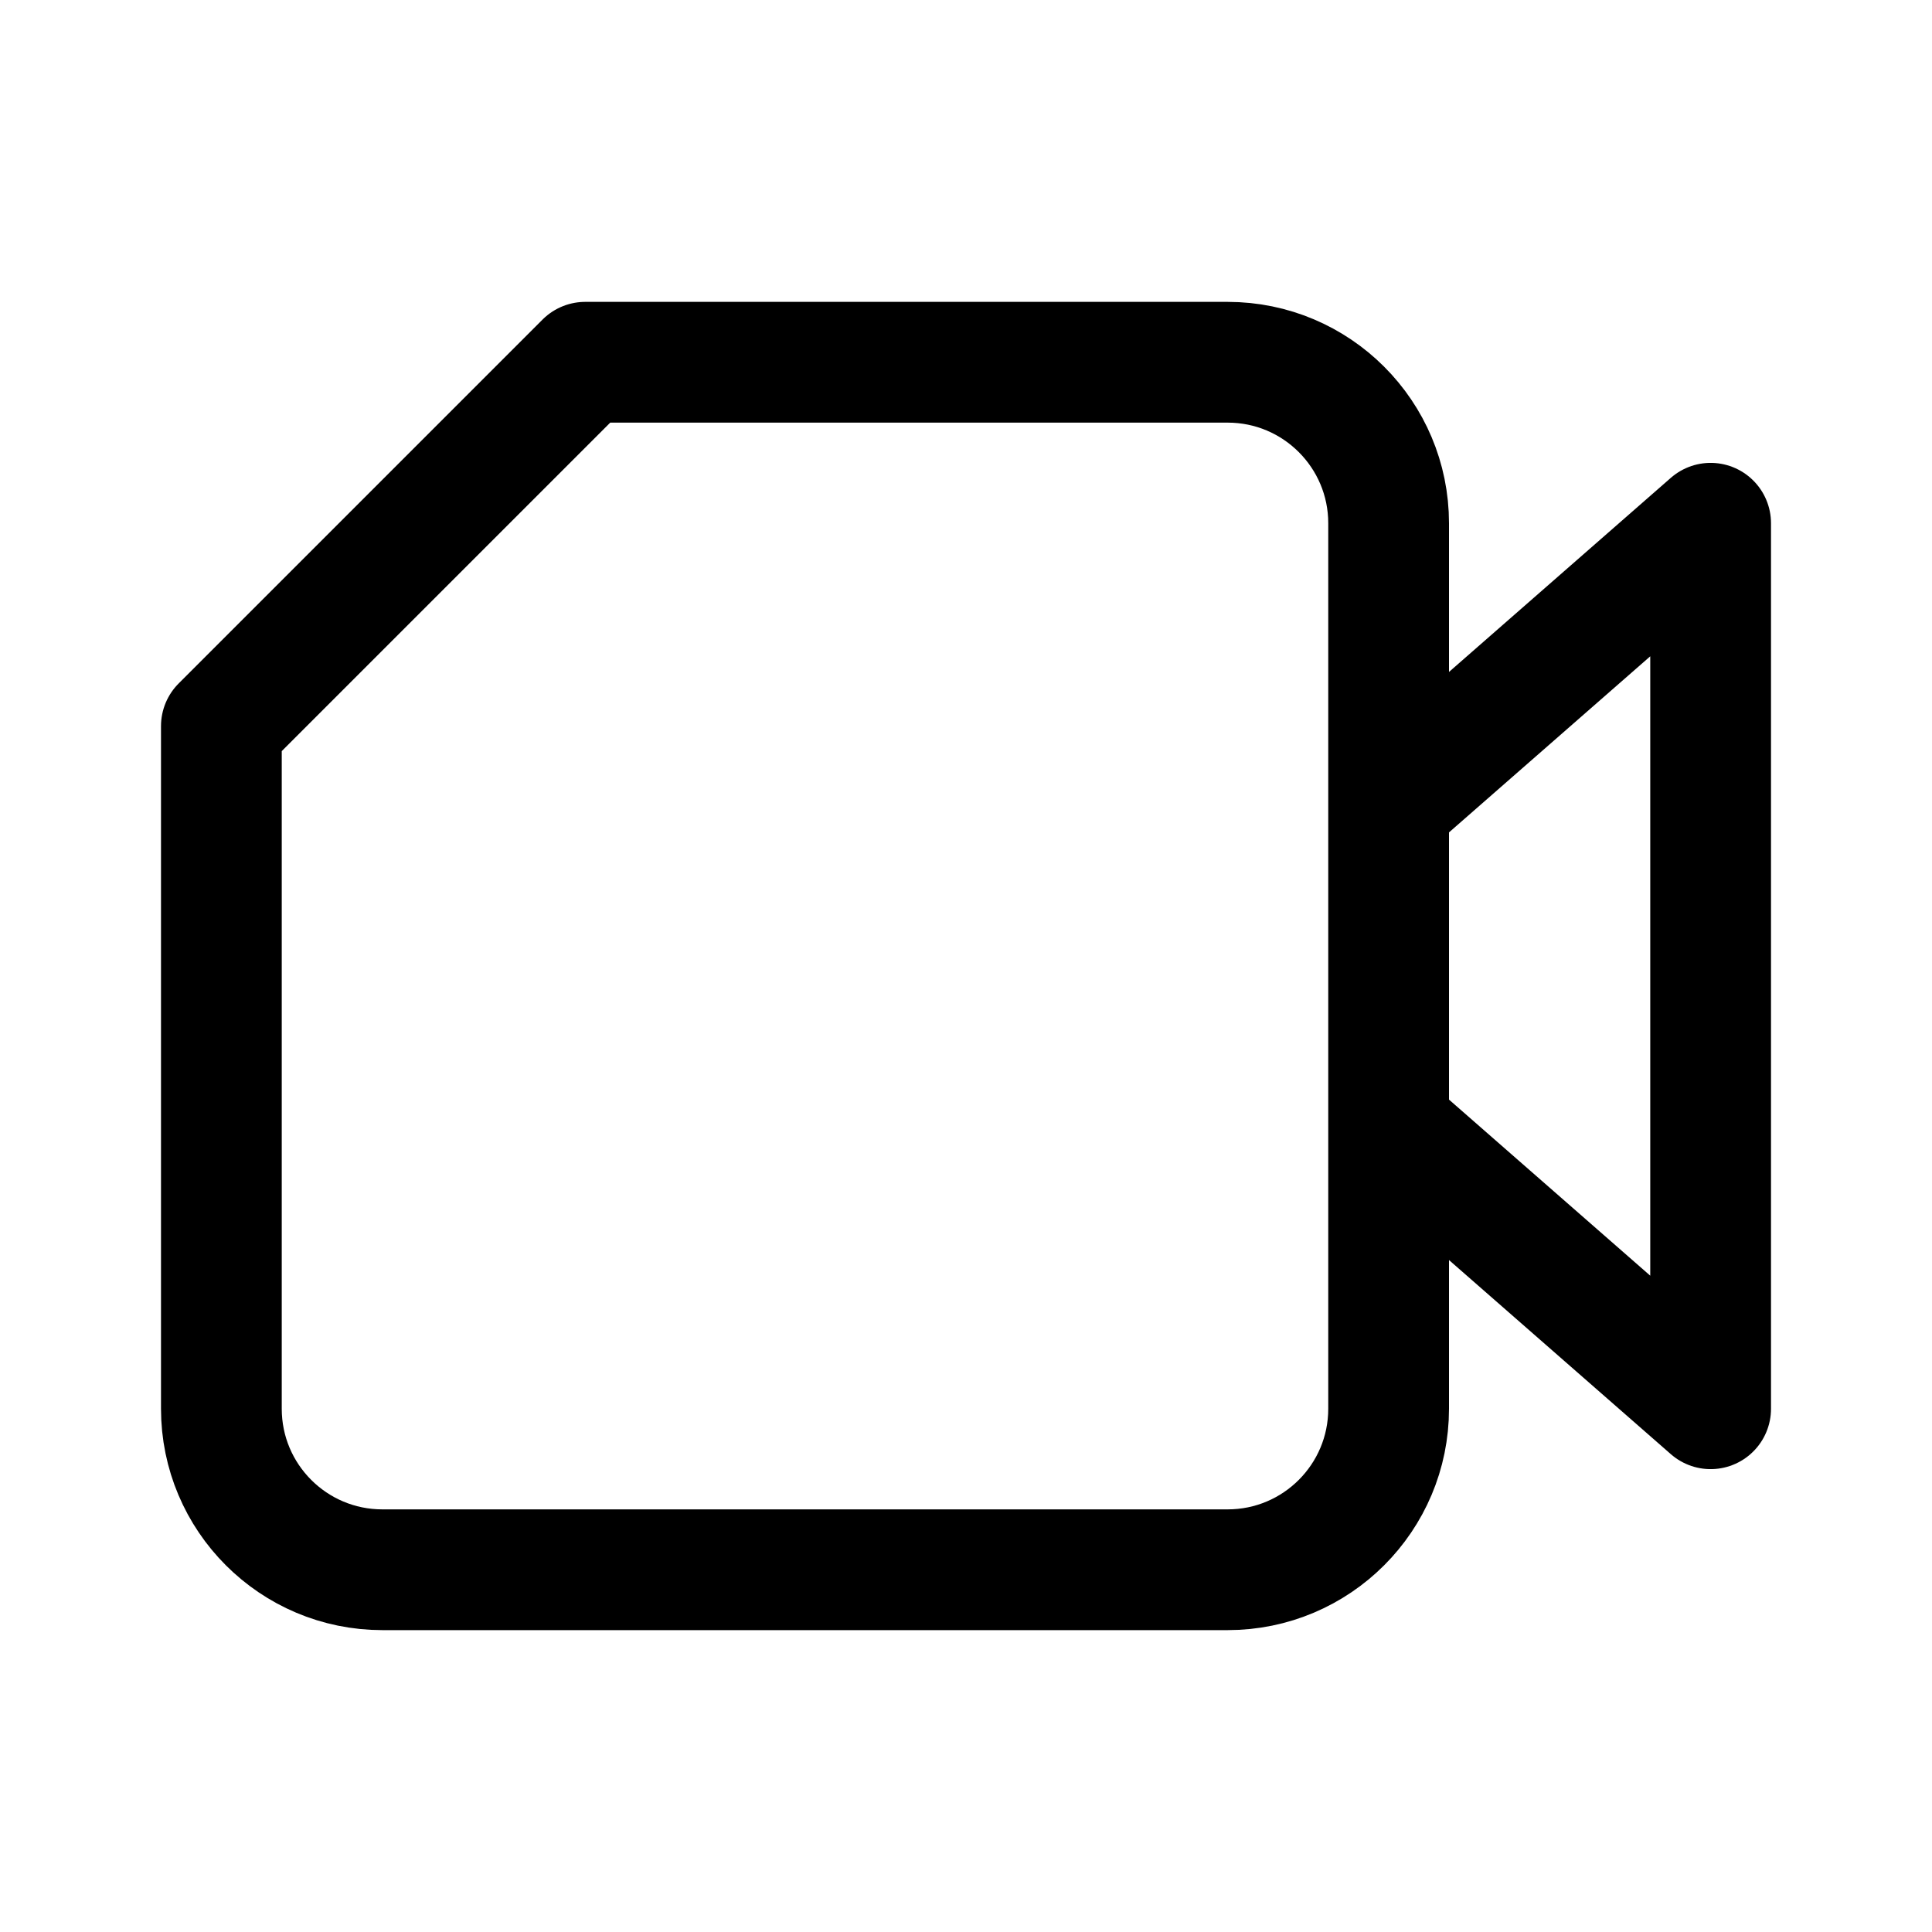
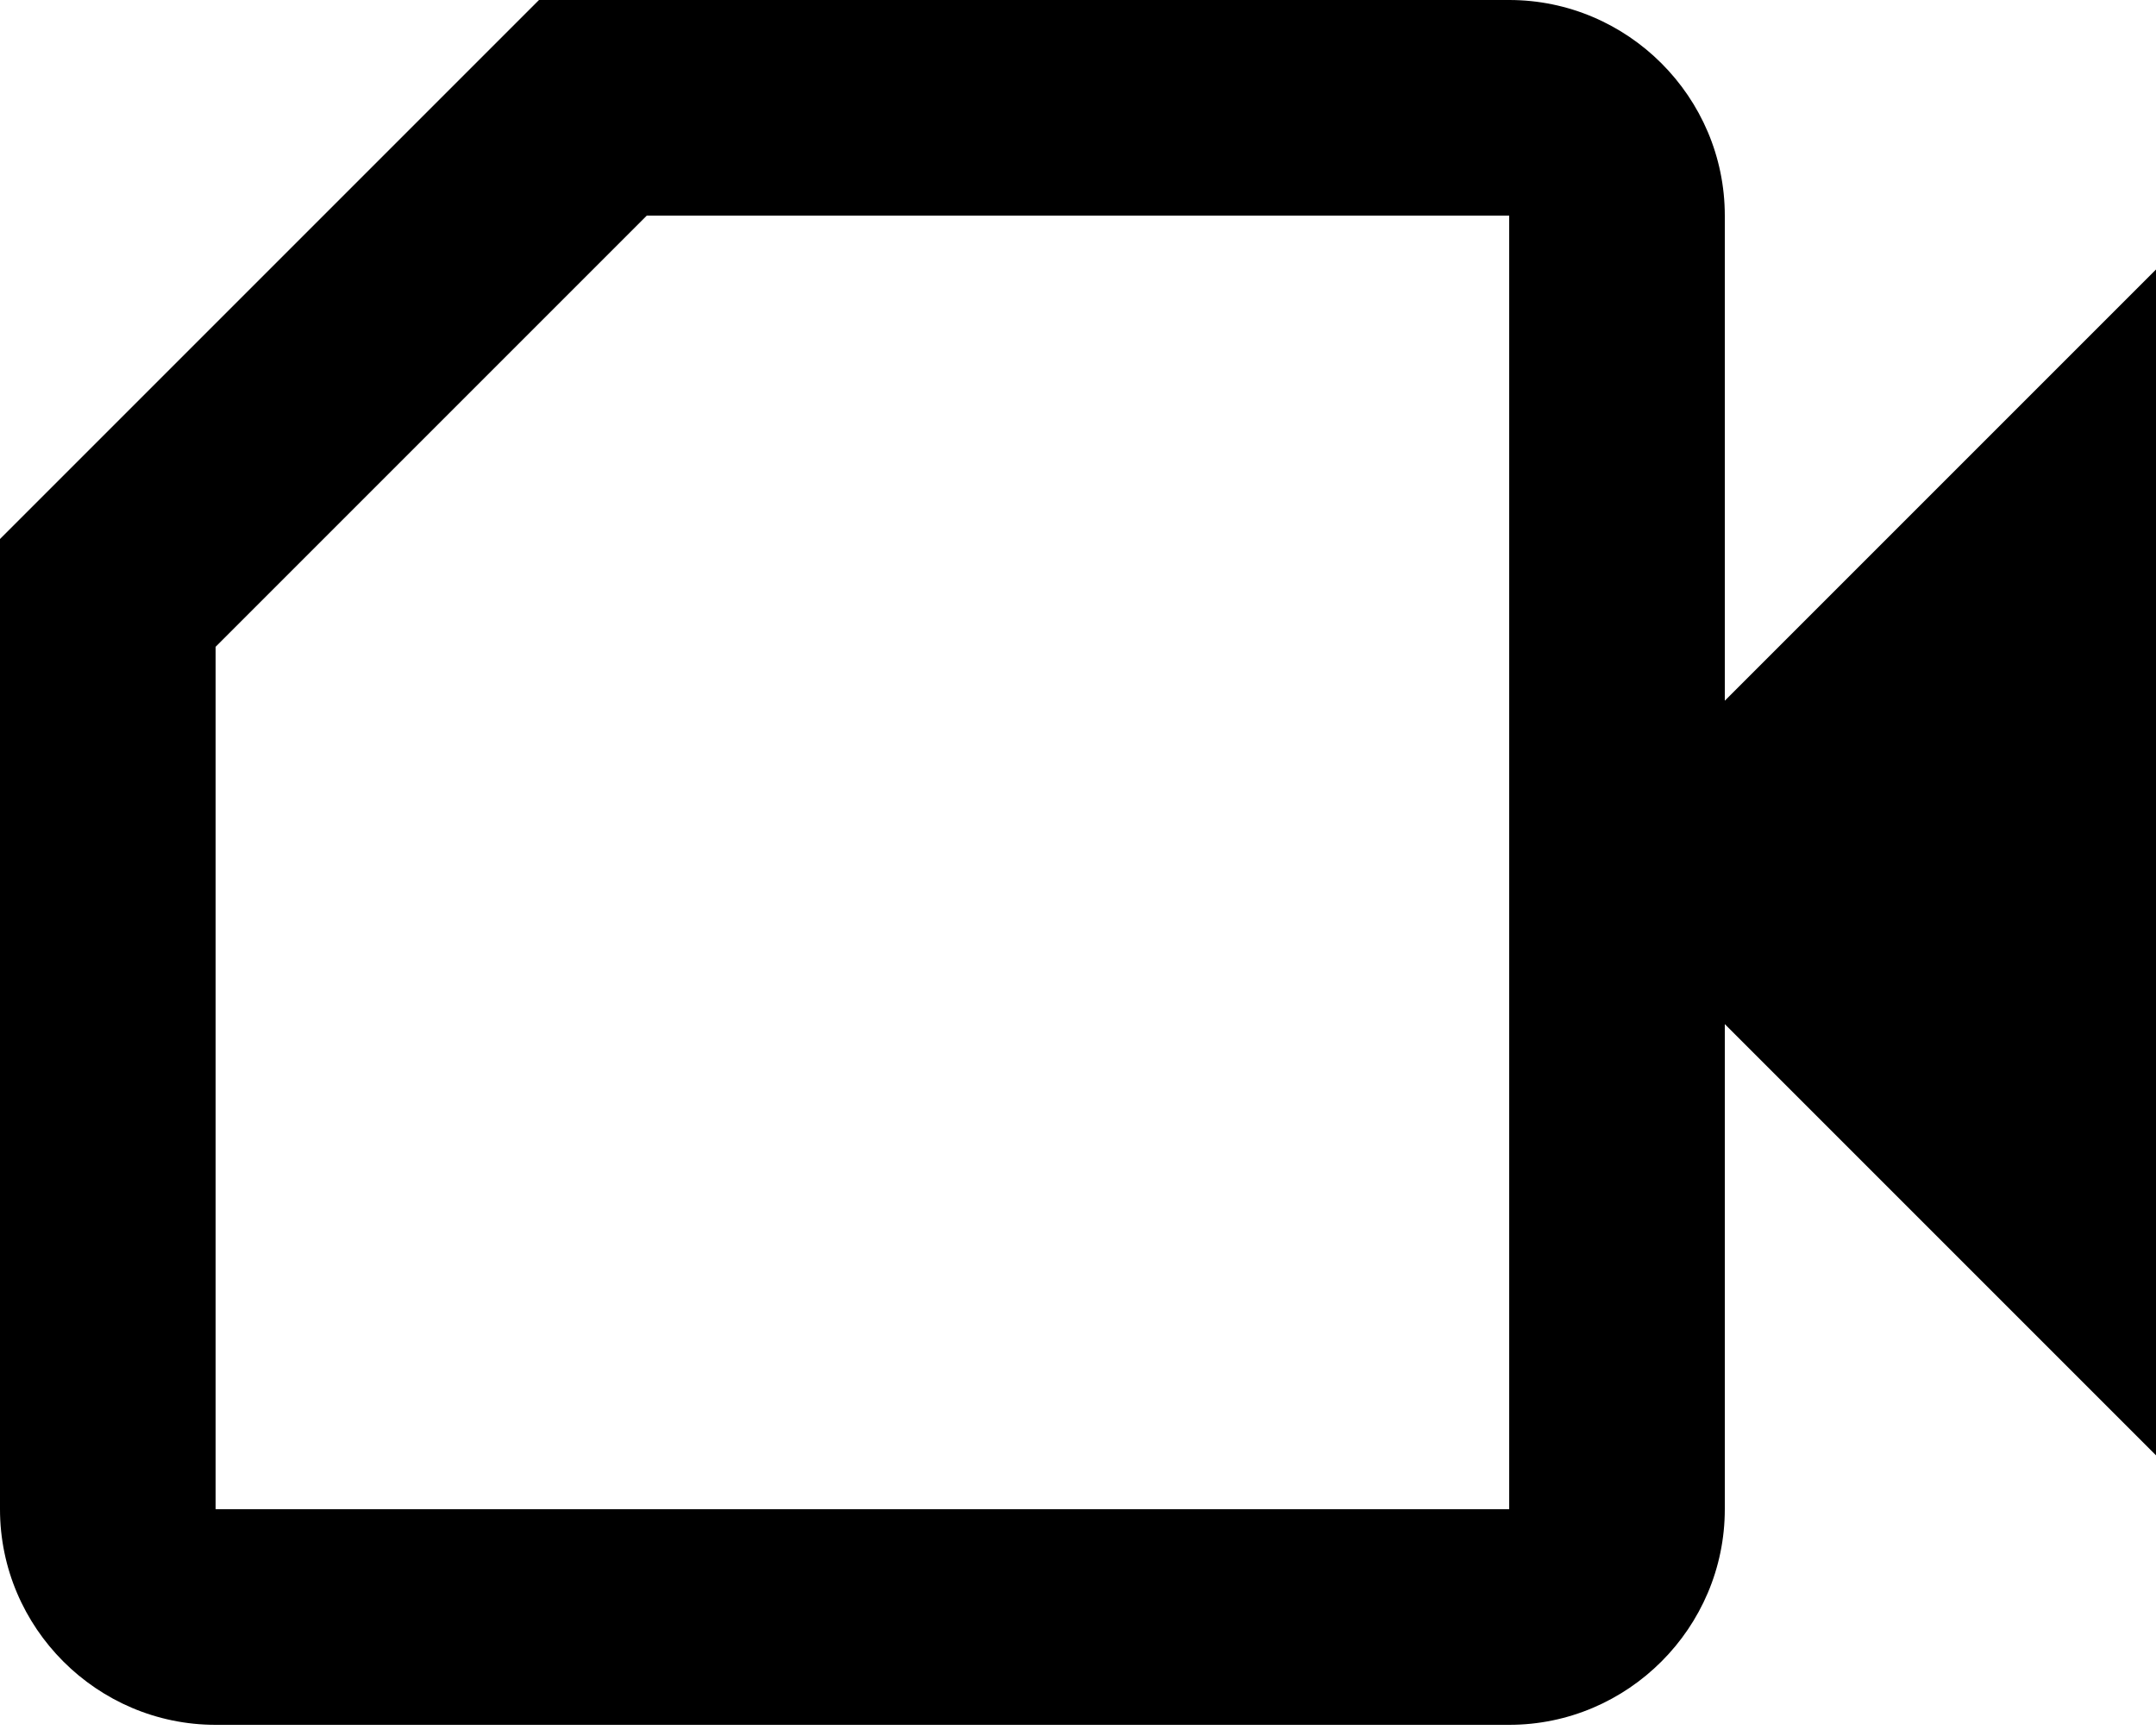
- <svg xmlns="http://www.w3.org/2000/svg" width="192" height="192" fill="none" viewBox="0 0 192 192">
-   <path stroke="#000" stroke-linejoin="round" stroke-width="12" d="M138 140V52a16 16 0 0 0-16-16H58.16L22 72.16V140a16 16 0 0 0 16 16h84a16 16 0 0 0 16-16zm32-88v88l-32-28V80z" />
+ <svg xmlns="http://www.w3.org/2000/svg" width="192" height="154" viewBox="0 0 192 154" fill="none">
+   <path d="M48 0L0 48V134.4C0 144.96 8.64 153.6 19.2 153.6H134.4C144.96 153.6 153.6 144.96 153.6 134.4V91.2L192 129.6V24L153.6 62.4V19.2C153.6 8.64 144.96 0 134.4 0H48ZM134.4 134.4H19.2V57.6L57.6 19.2H134.4V134.4Z" fill="black" />
</svg>
